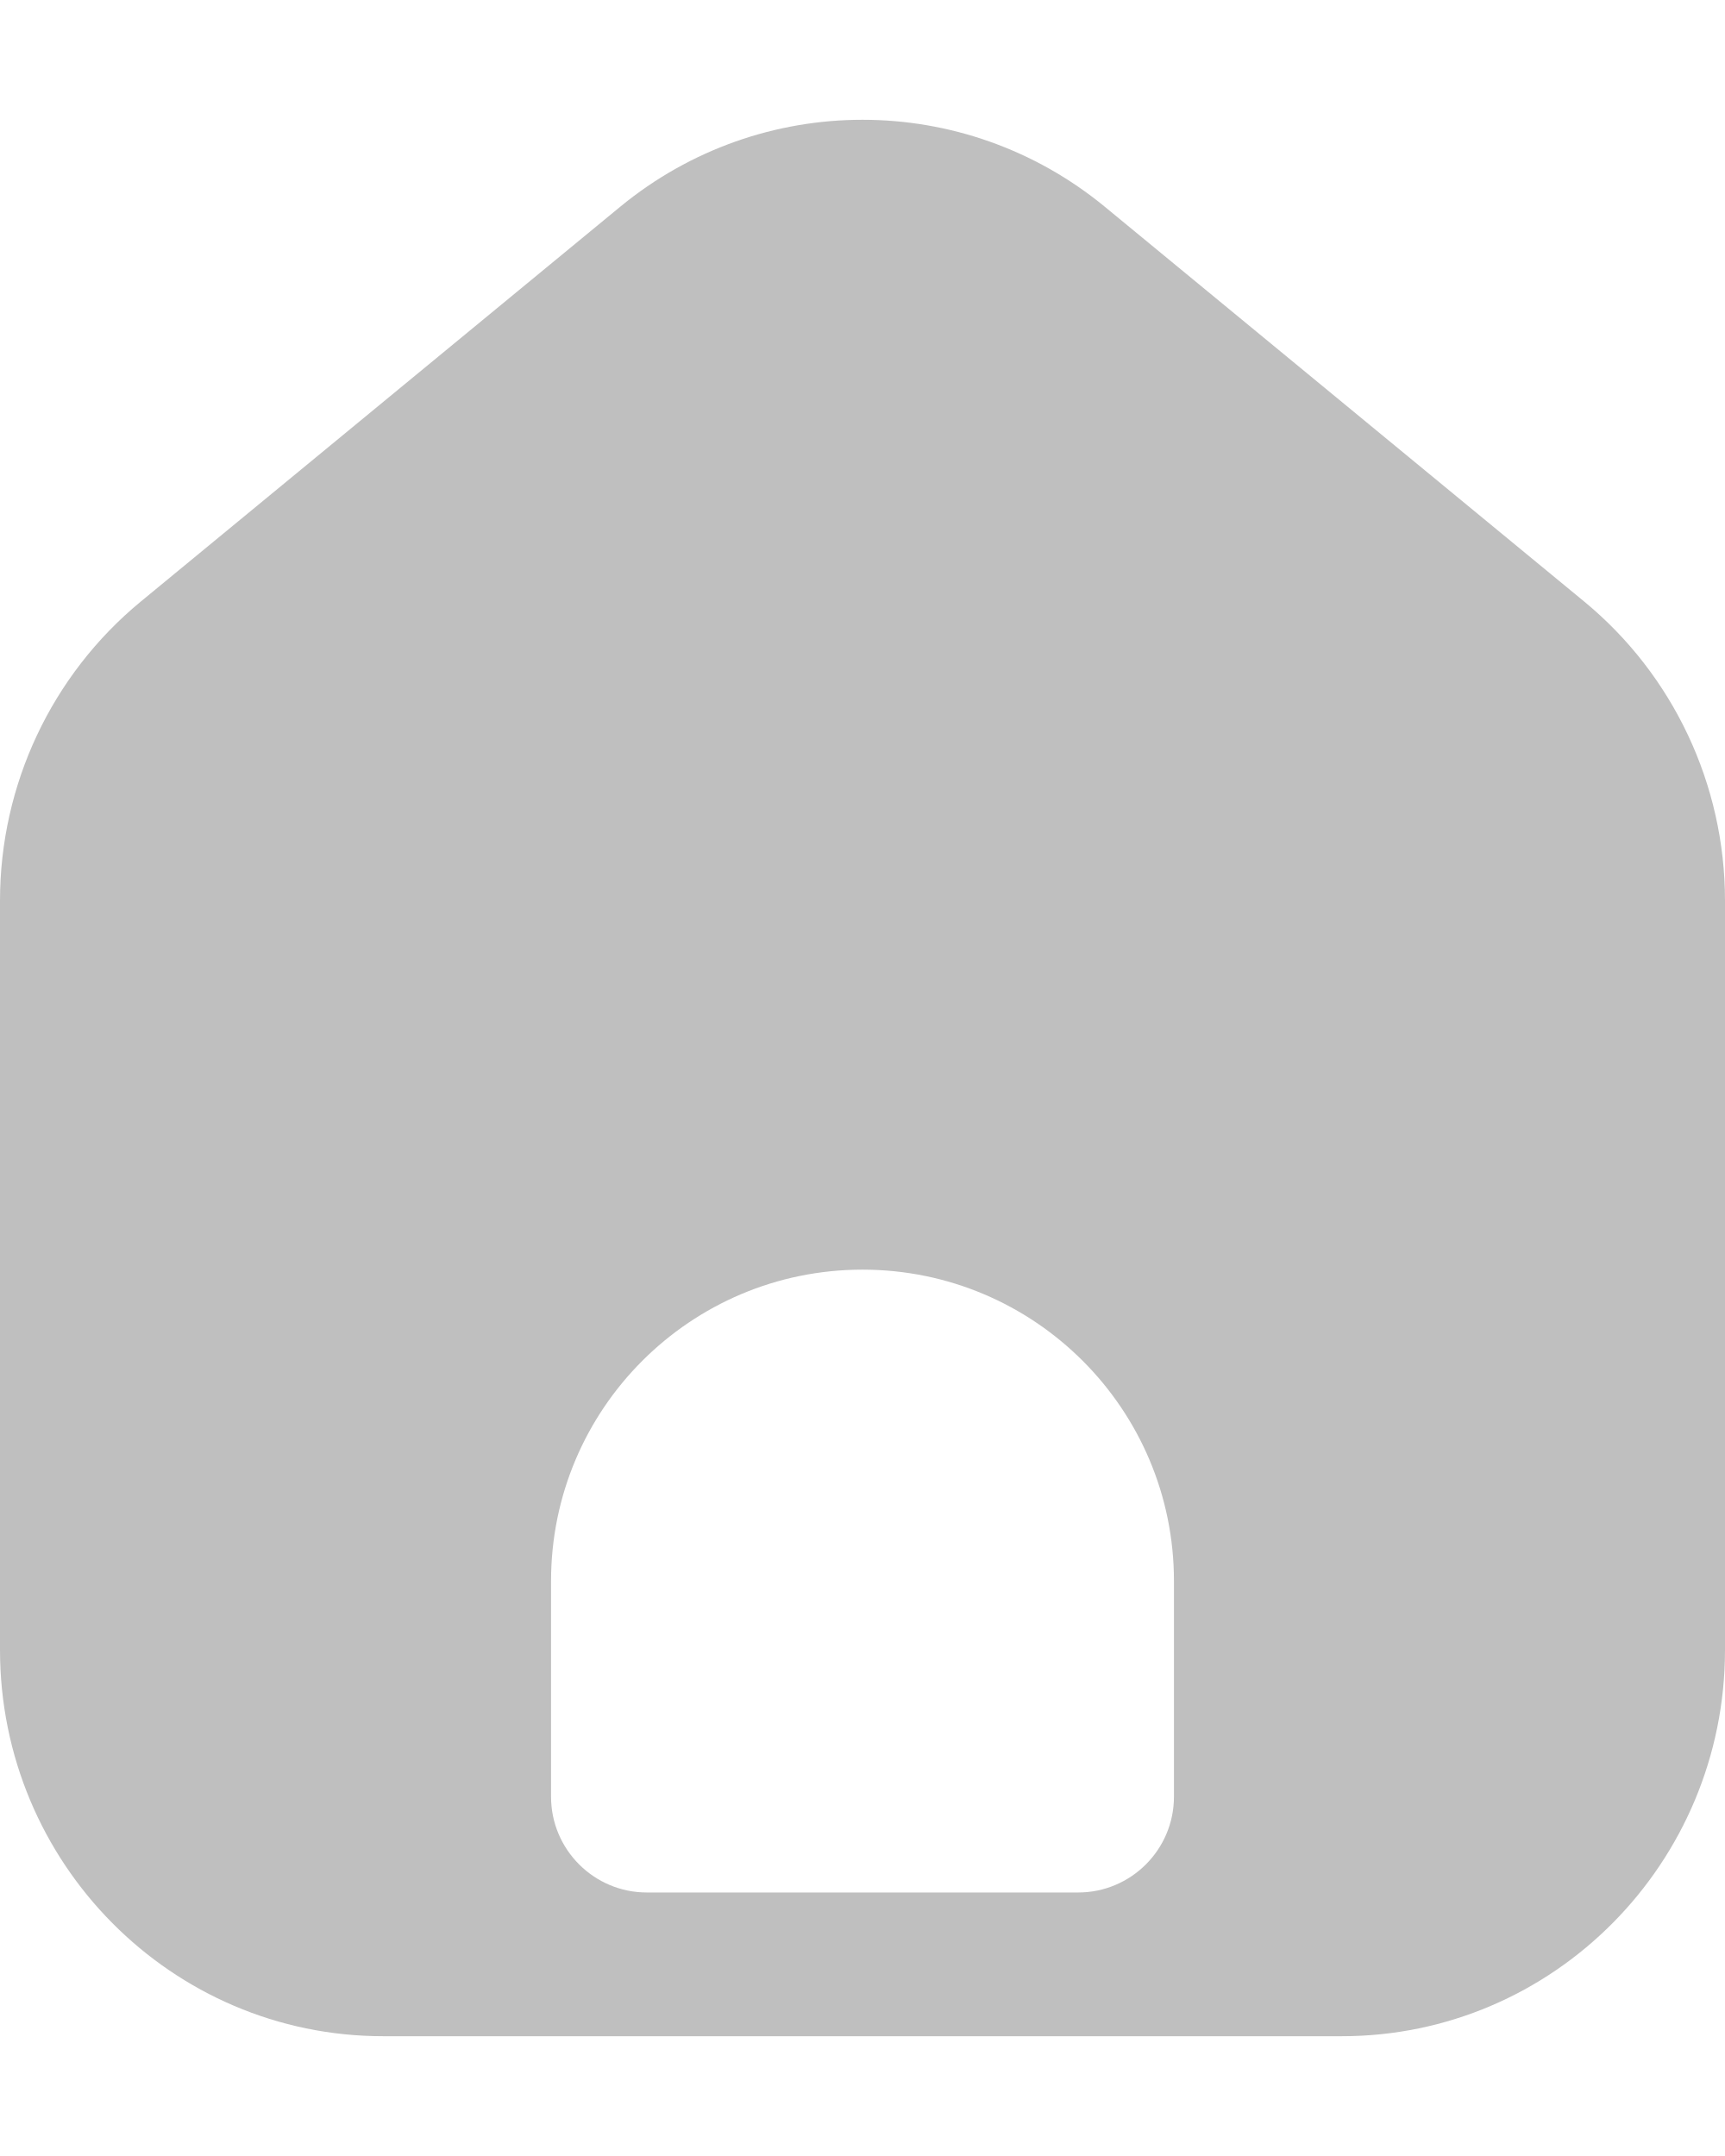
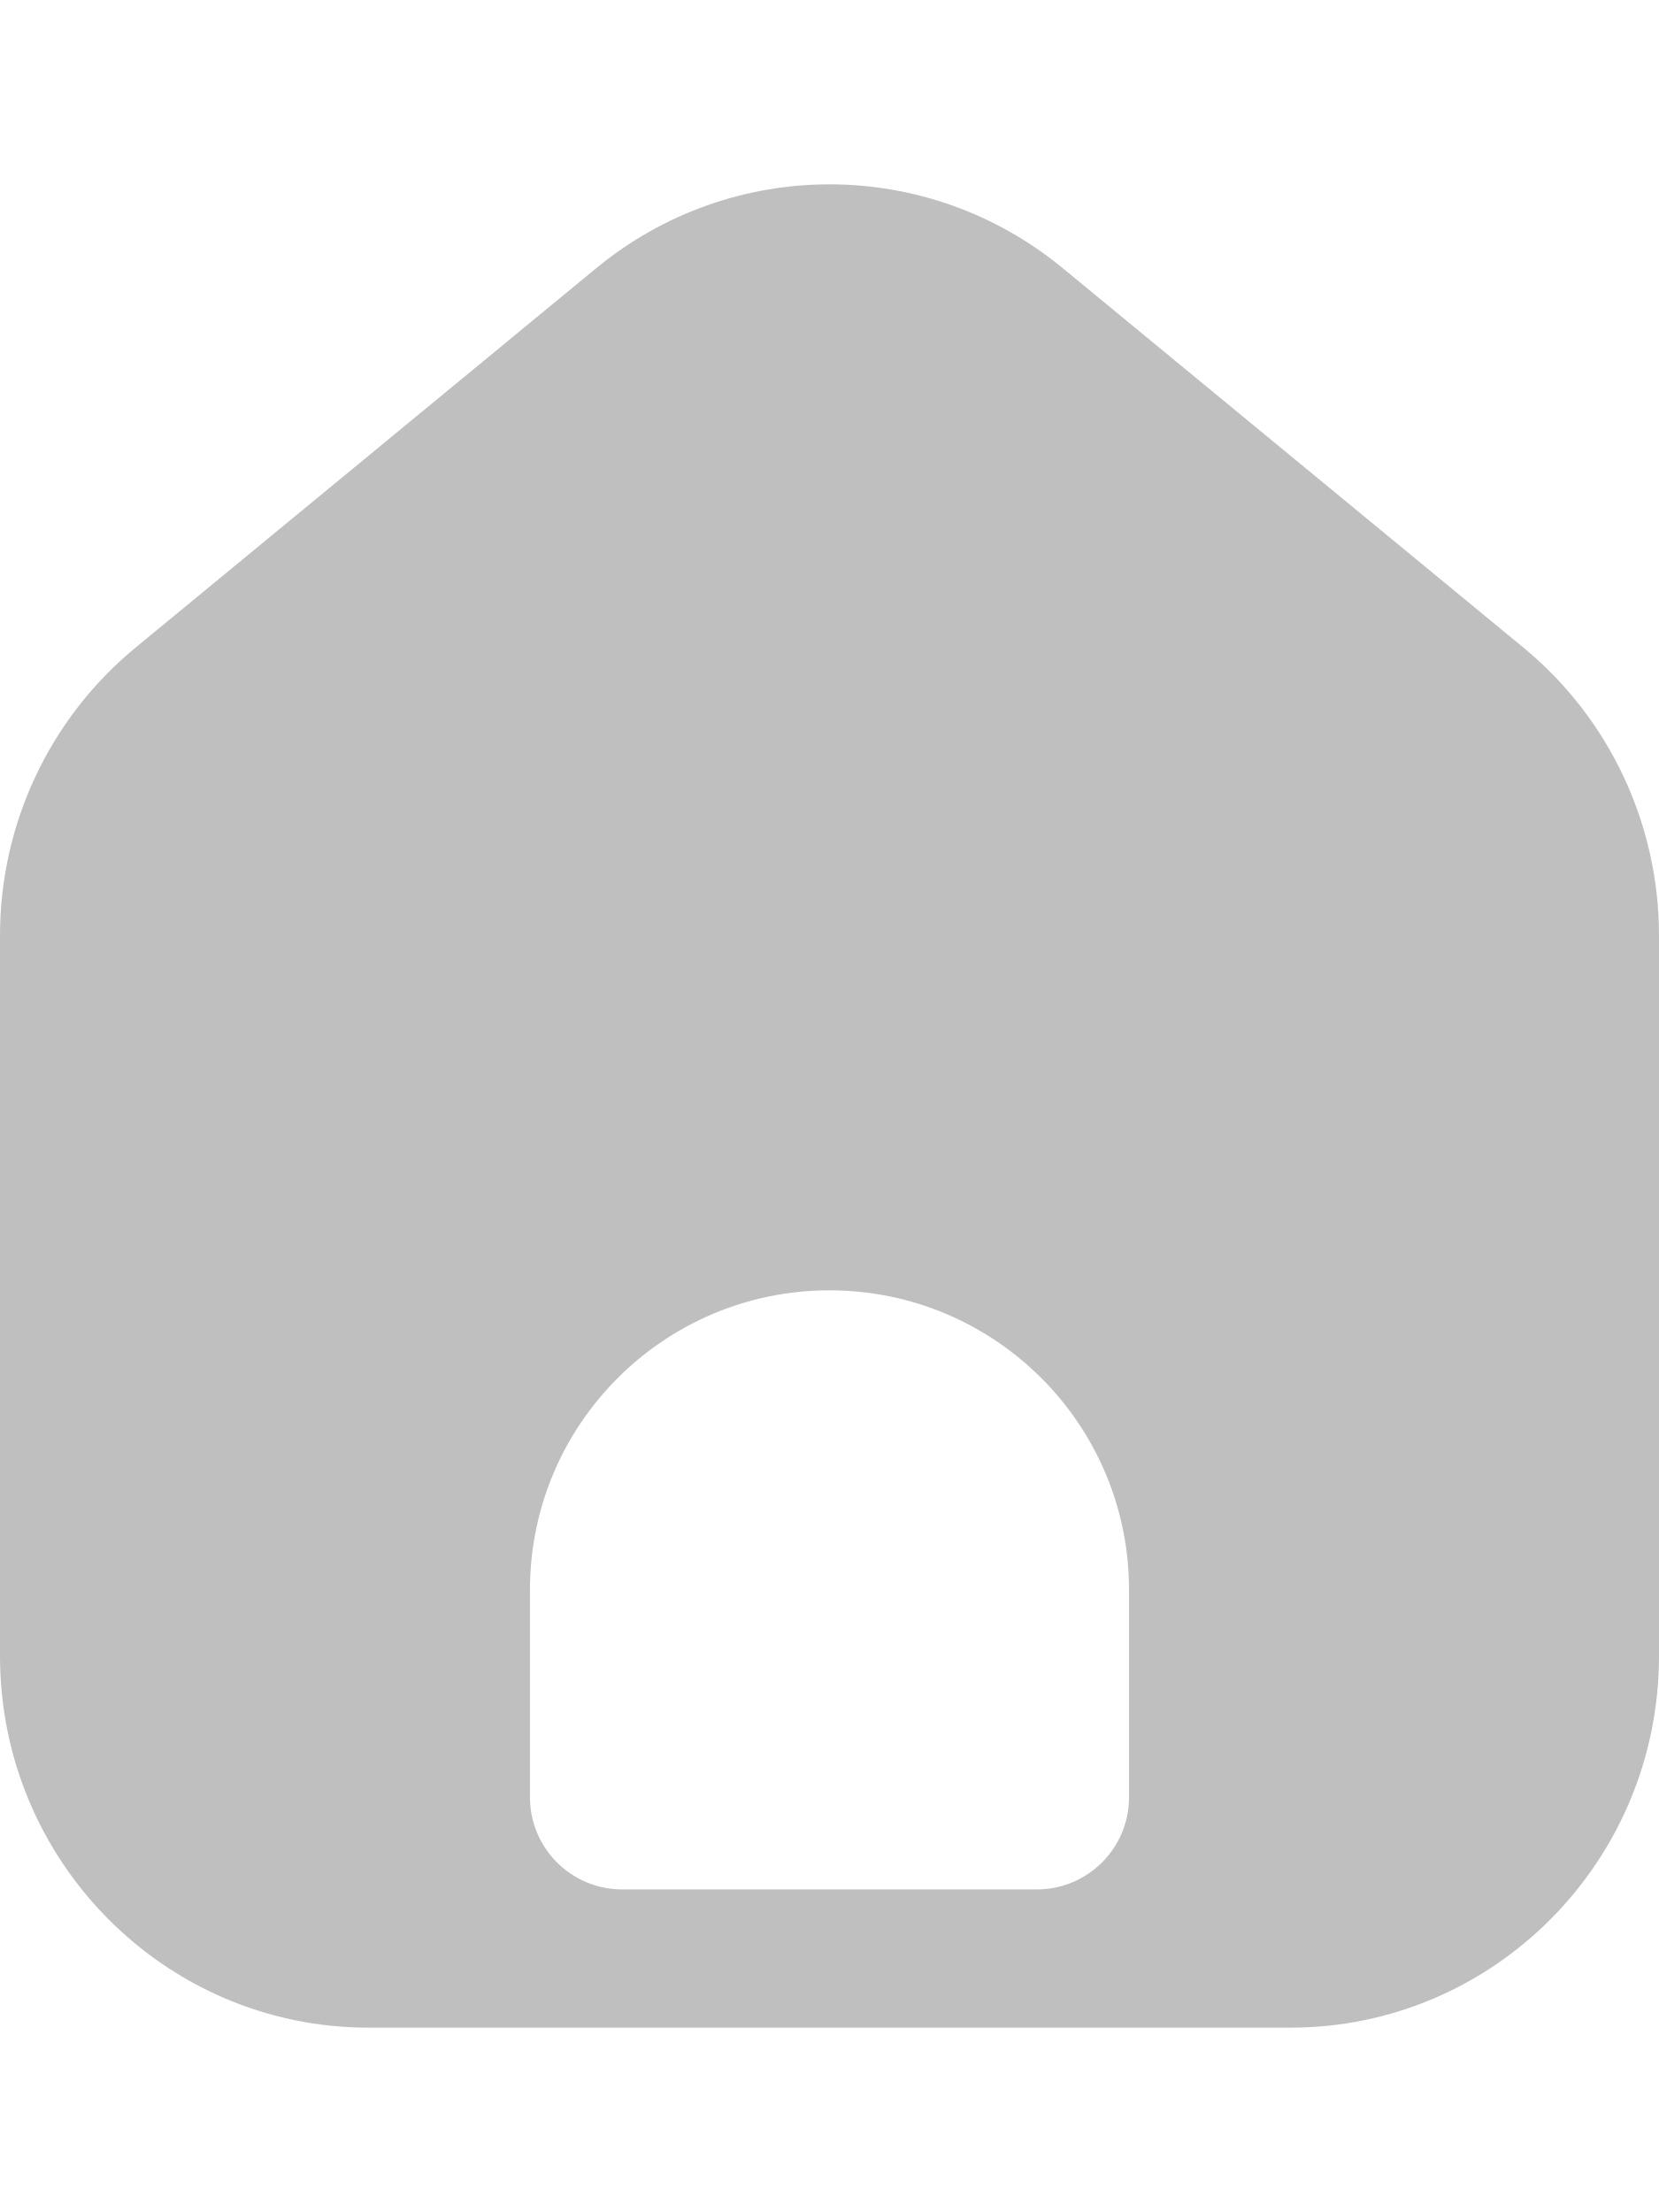
- <svg xmlns="http://www.w3.org/2000/svg" width="20" height="25" viewBox="0 0 18 20" fill="blue">
+ <svg xmlns="http://www.w3.org/2000/svg" width="15" height="20" viewBox="0 0 18 20" fill="blue">
  <path fill-rule="evenodd" clip-rule="evenodd" d="M18 8.15V15.967C18 18.194 16.209 20 14 20H4C1.791 20 0 18.194 0 15.967V8.15C0 6.939 0.54 5.793 1.47 5.027L6.47 0.909C7.942 -0.303 10.058 -0.303 11.53 0.909L16.53 5.027C17.46 5.793 18 6.939 18 8.15ZM12.25 15.25V17.5C12.25 18.052 11.802 18.5 11.25 18.5H6.75C6.198 18.5 5.75 18.052 5.75 17.5V15.25C5.75 13.455 7.205 12 9 12C10.795 12 12.25 13.455 12.25 15.25Z" fill="#bfbfbf" />
</svg>
